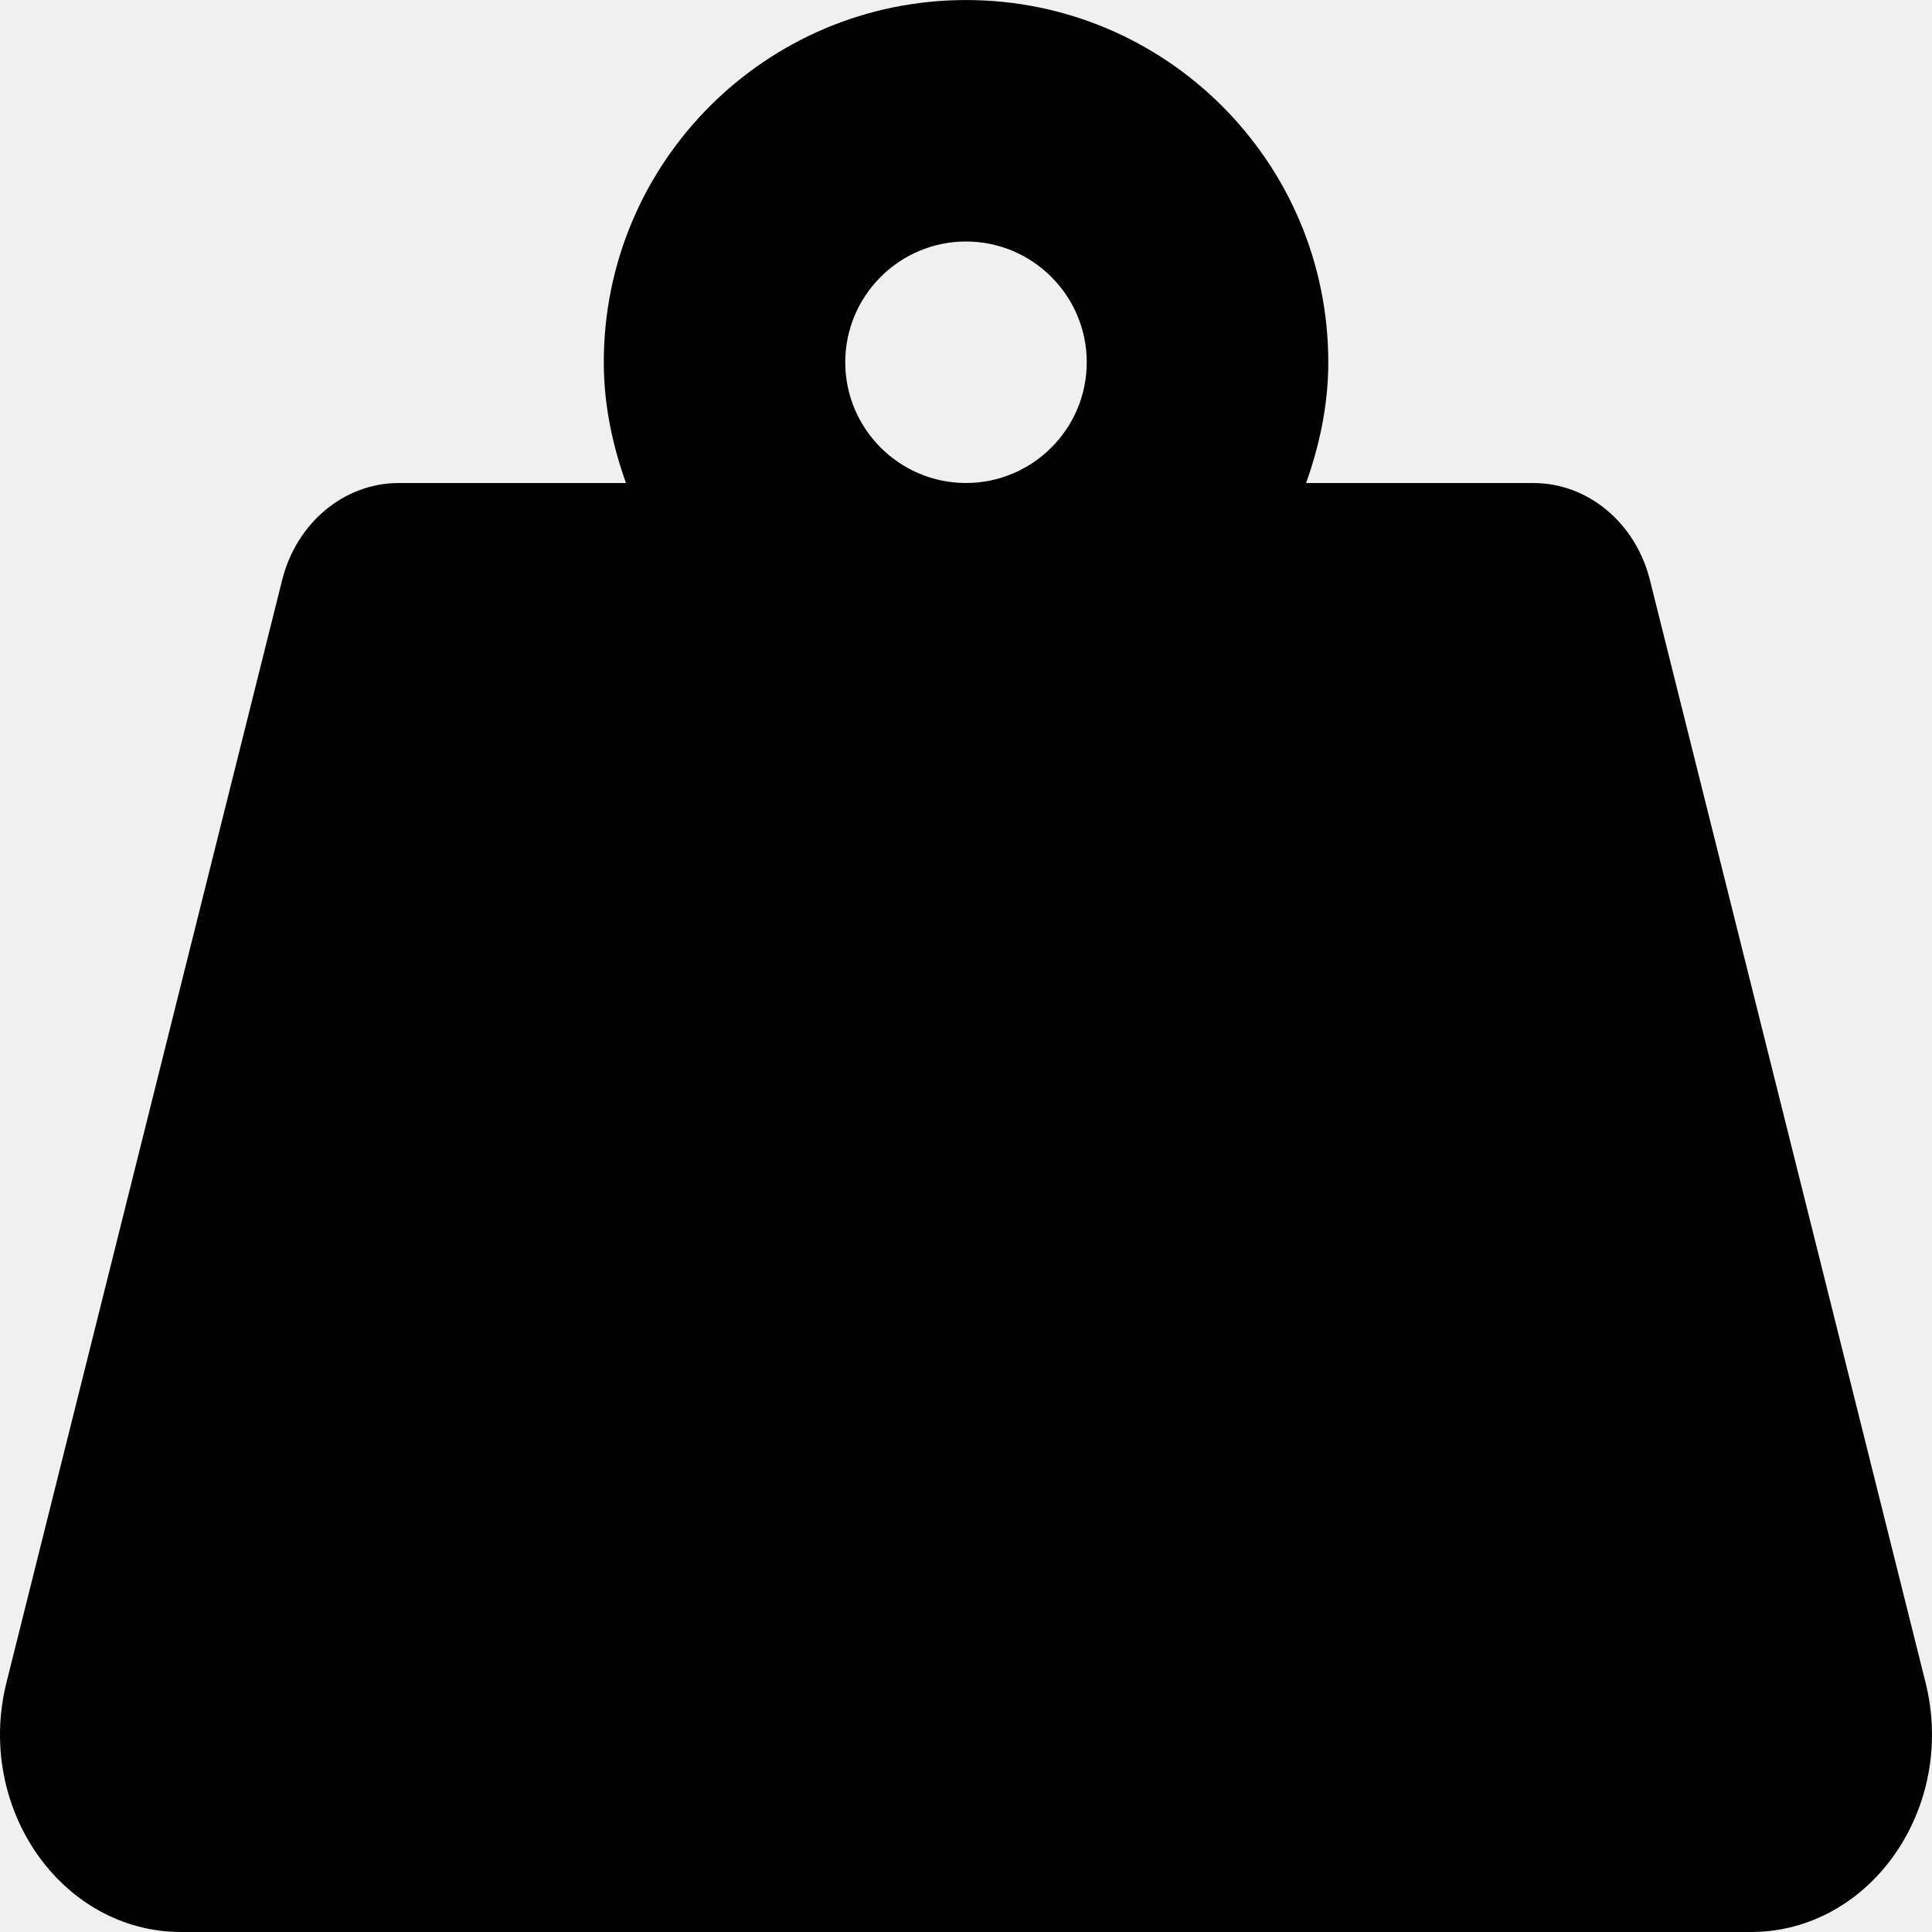
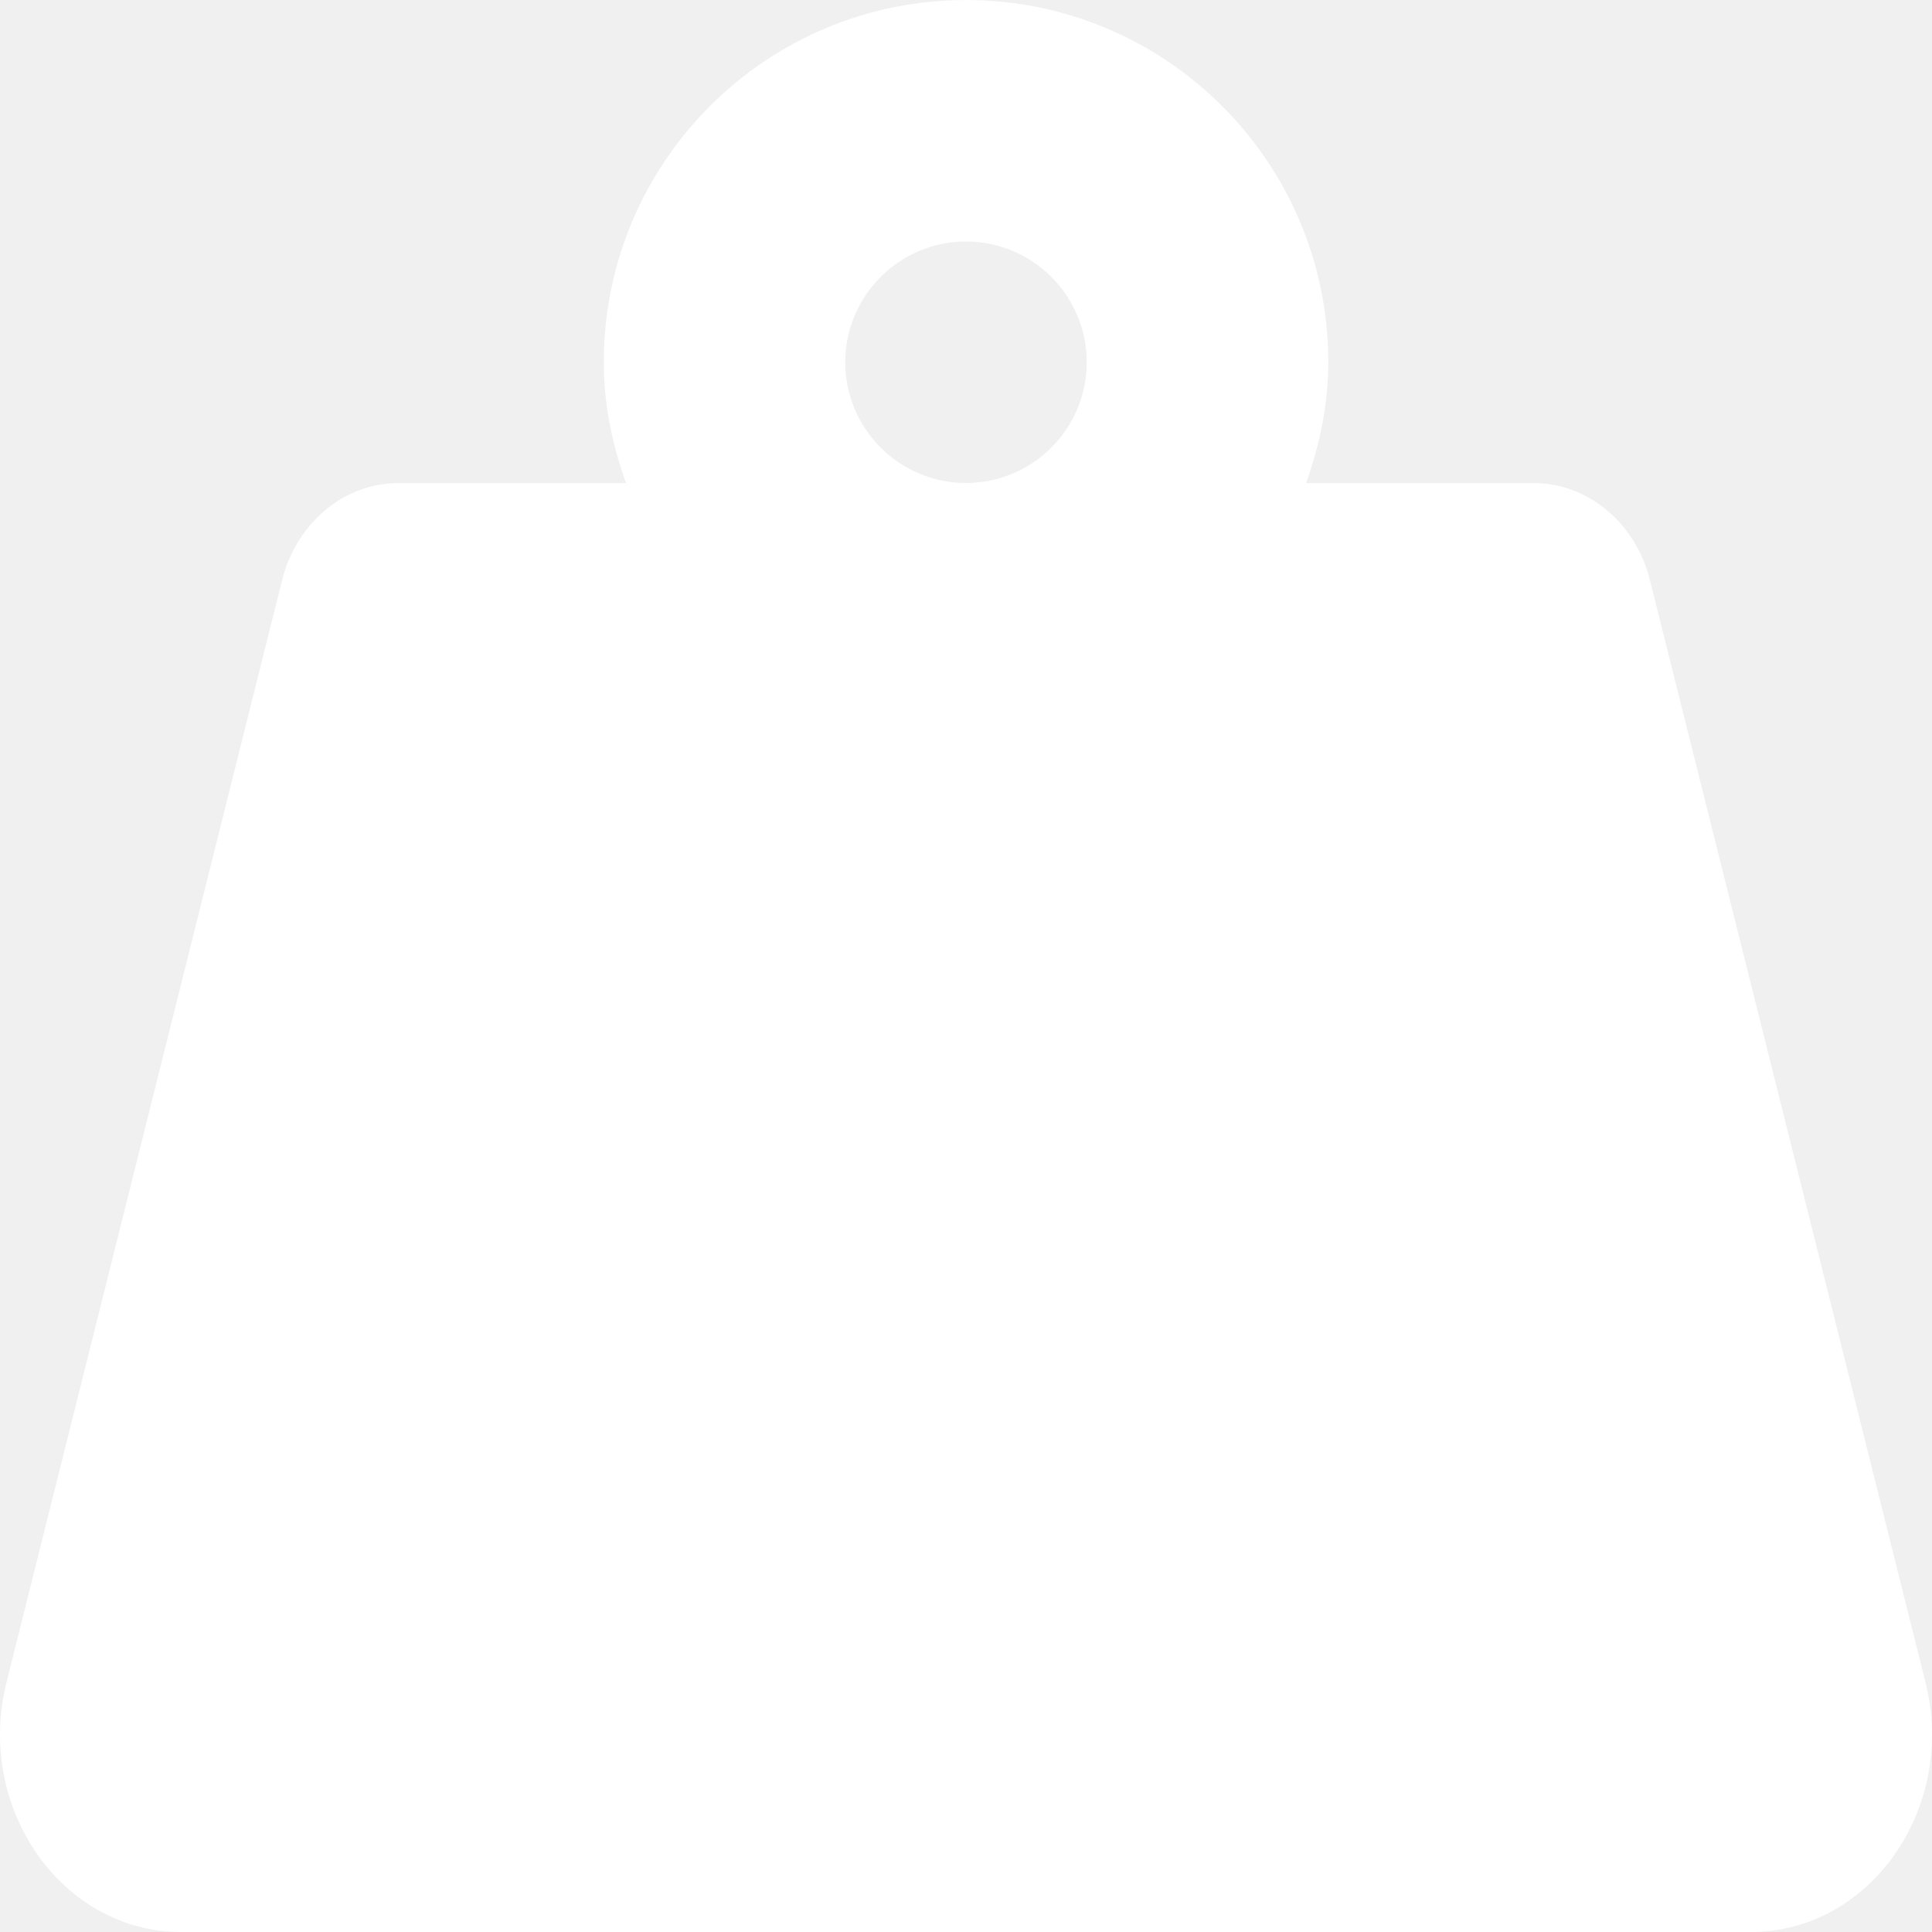
<svg xmlns="http://www.w3.org/2000/svg" aria-hidden="true" focusable="false" data-prefix="fas" data-icon="weight-hanging" class="svg-inline--fa fa-weight-hanging fa-w-16" role="img" viewBox="0 0 512 512">
-   <path fill="currentColor" d="M510.28 445.86l-73.03-292.13c-3.8-15.19-16.44-25.72-30.87-25.72h-60.25c3.57-10.05 5.88-20.72 5.88-32 0-53.02-42.98-96-96-96s-96 42.98-96 96c0 11.28 2.3 21.95 5.88 32h-60.25c-14.43 0-27.08 10.54-30.87 25.72L1.72 445.86C-6.61 479.17 16.38 512 48.03 512h415.95c31.64 0 54.63-32.83 46.3-66.14zM256 128c-17.64 0-32-14.36-32-32s14.36-32 32-32 32 14.36 32 32-14.36 32-32 32z" />
+   <path fill="#ffffff" d="M510.28 445.86l-73.03-292.13c-3.8-15.19-16.44-25.72-30.87-25.72h-60.25c3.57-10.05 5.88-20.72 5.88-32 0-53.02-42.98-96-96-96s-96 42.98-96 96c0 11.28 2.3 21.95 5.88 32h-60.25c-14.43 0-27.08 10.54-30.87 25.72L1.72 445.86C-6.61 479.17 16.38 512 48.03 512h415.95c31.64 0 54.63-32.83 46.3-66.14zM256 128c-17.64 0-32-14.36-32-32s14.36-32 32-32 32 14.36 32 32-14.36 32-32 32z" />
</svg>
